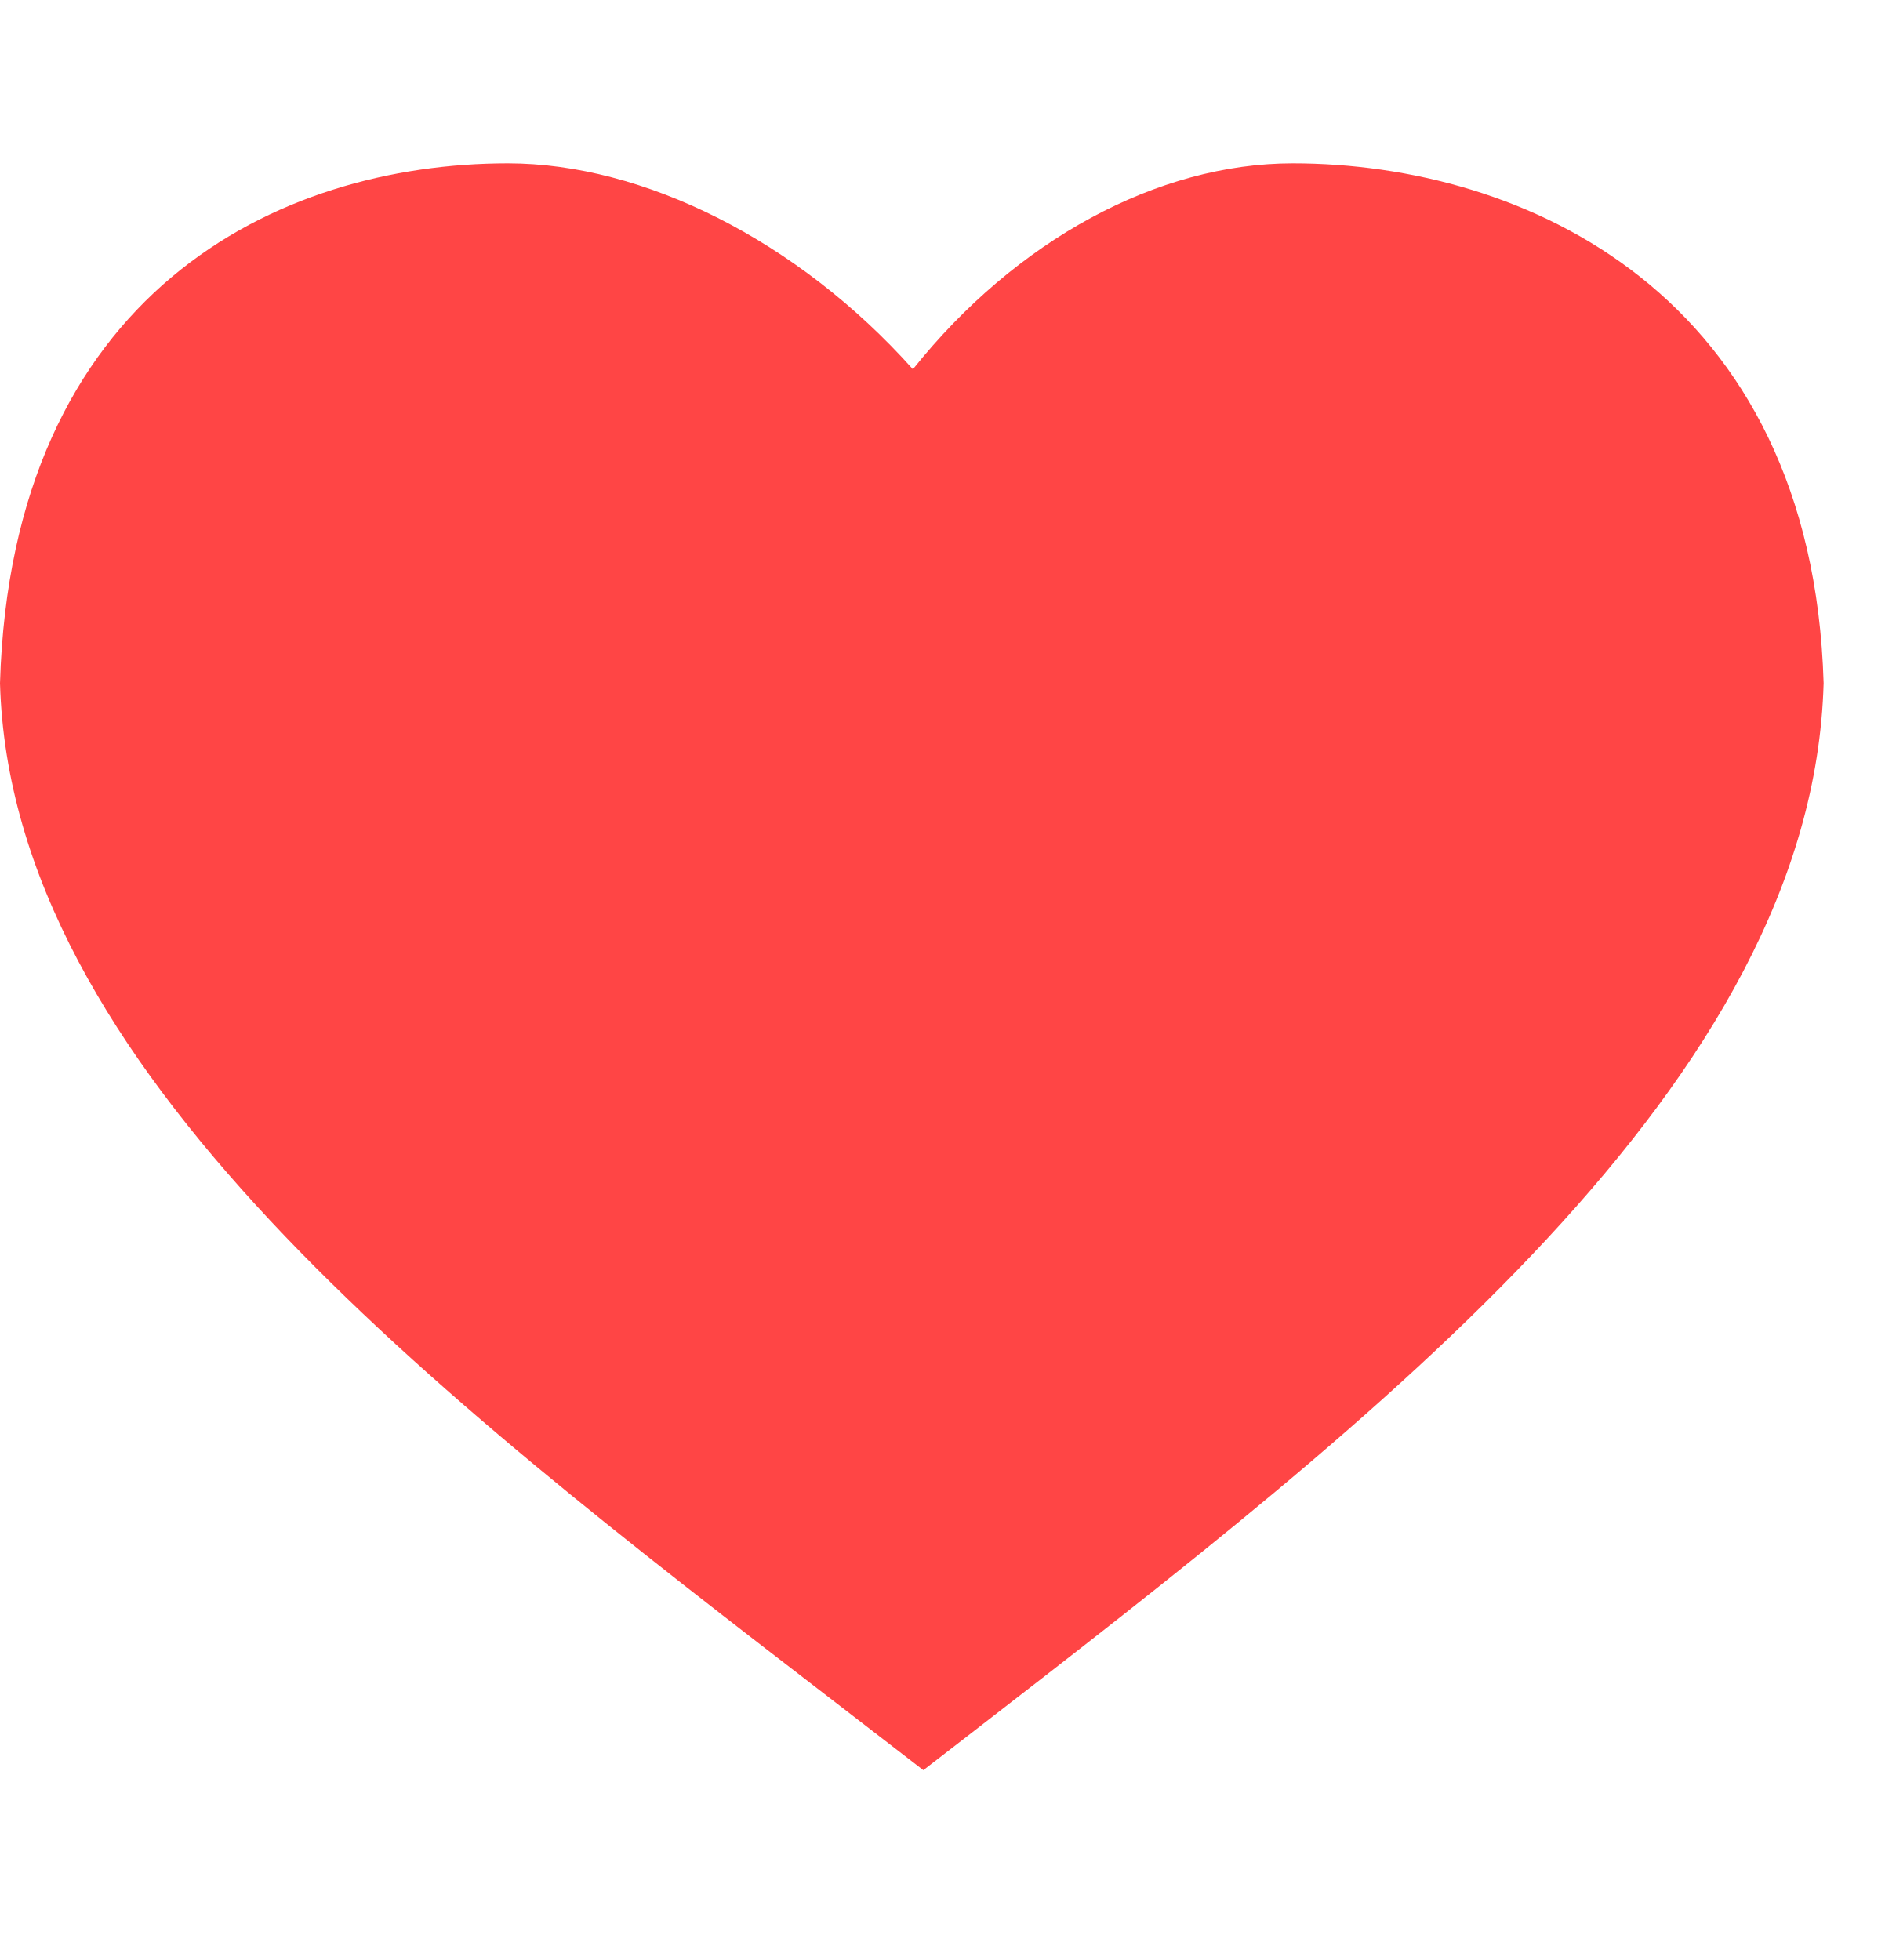
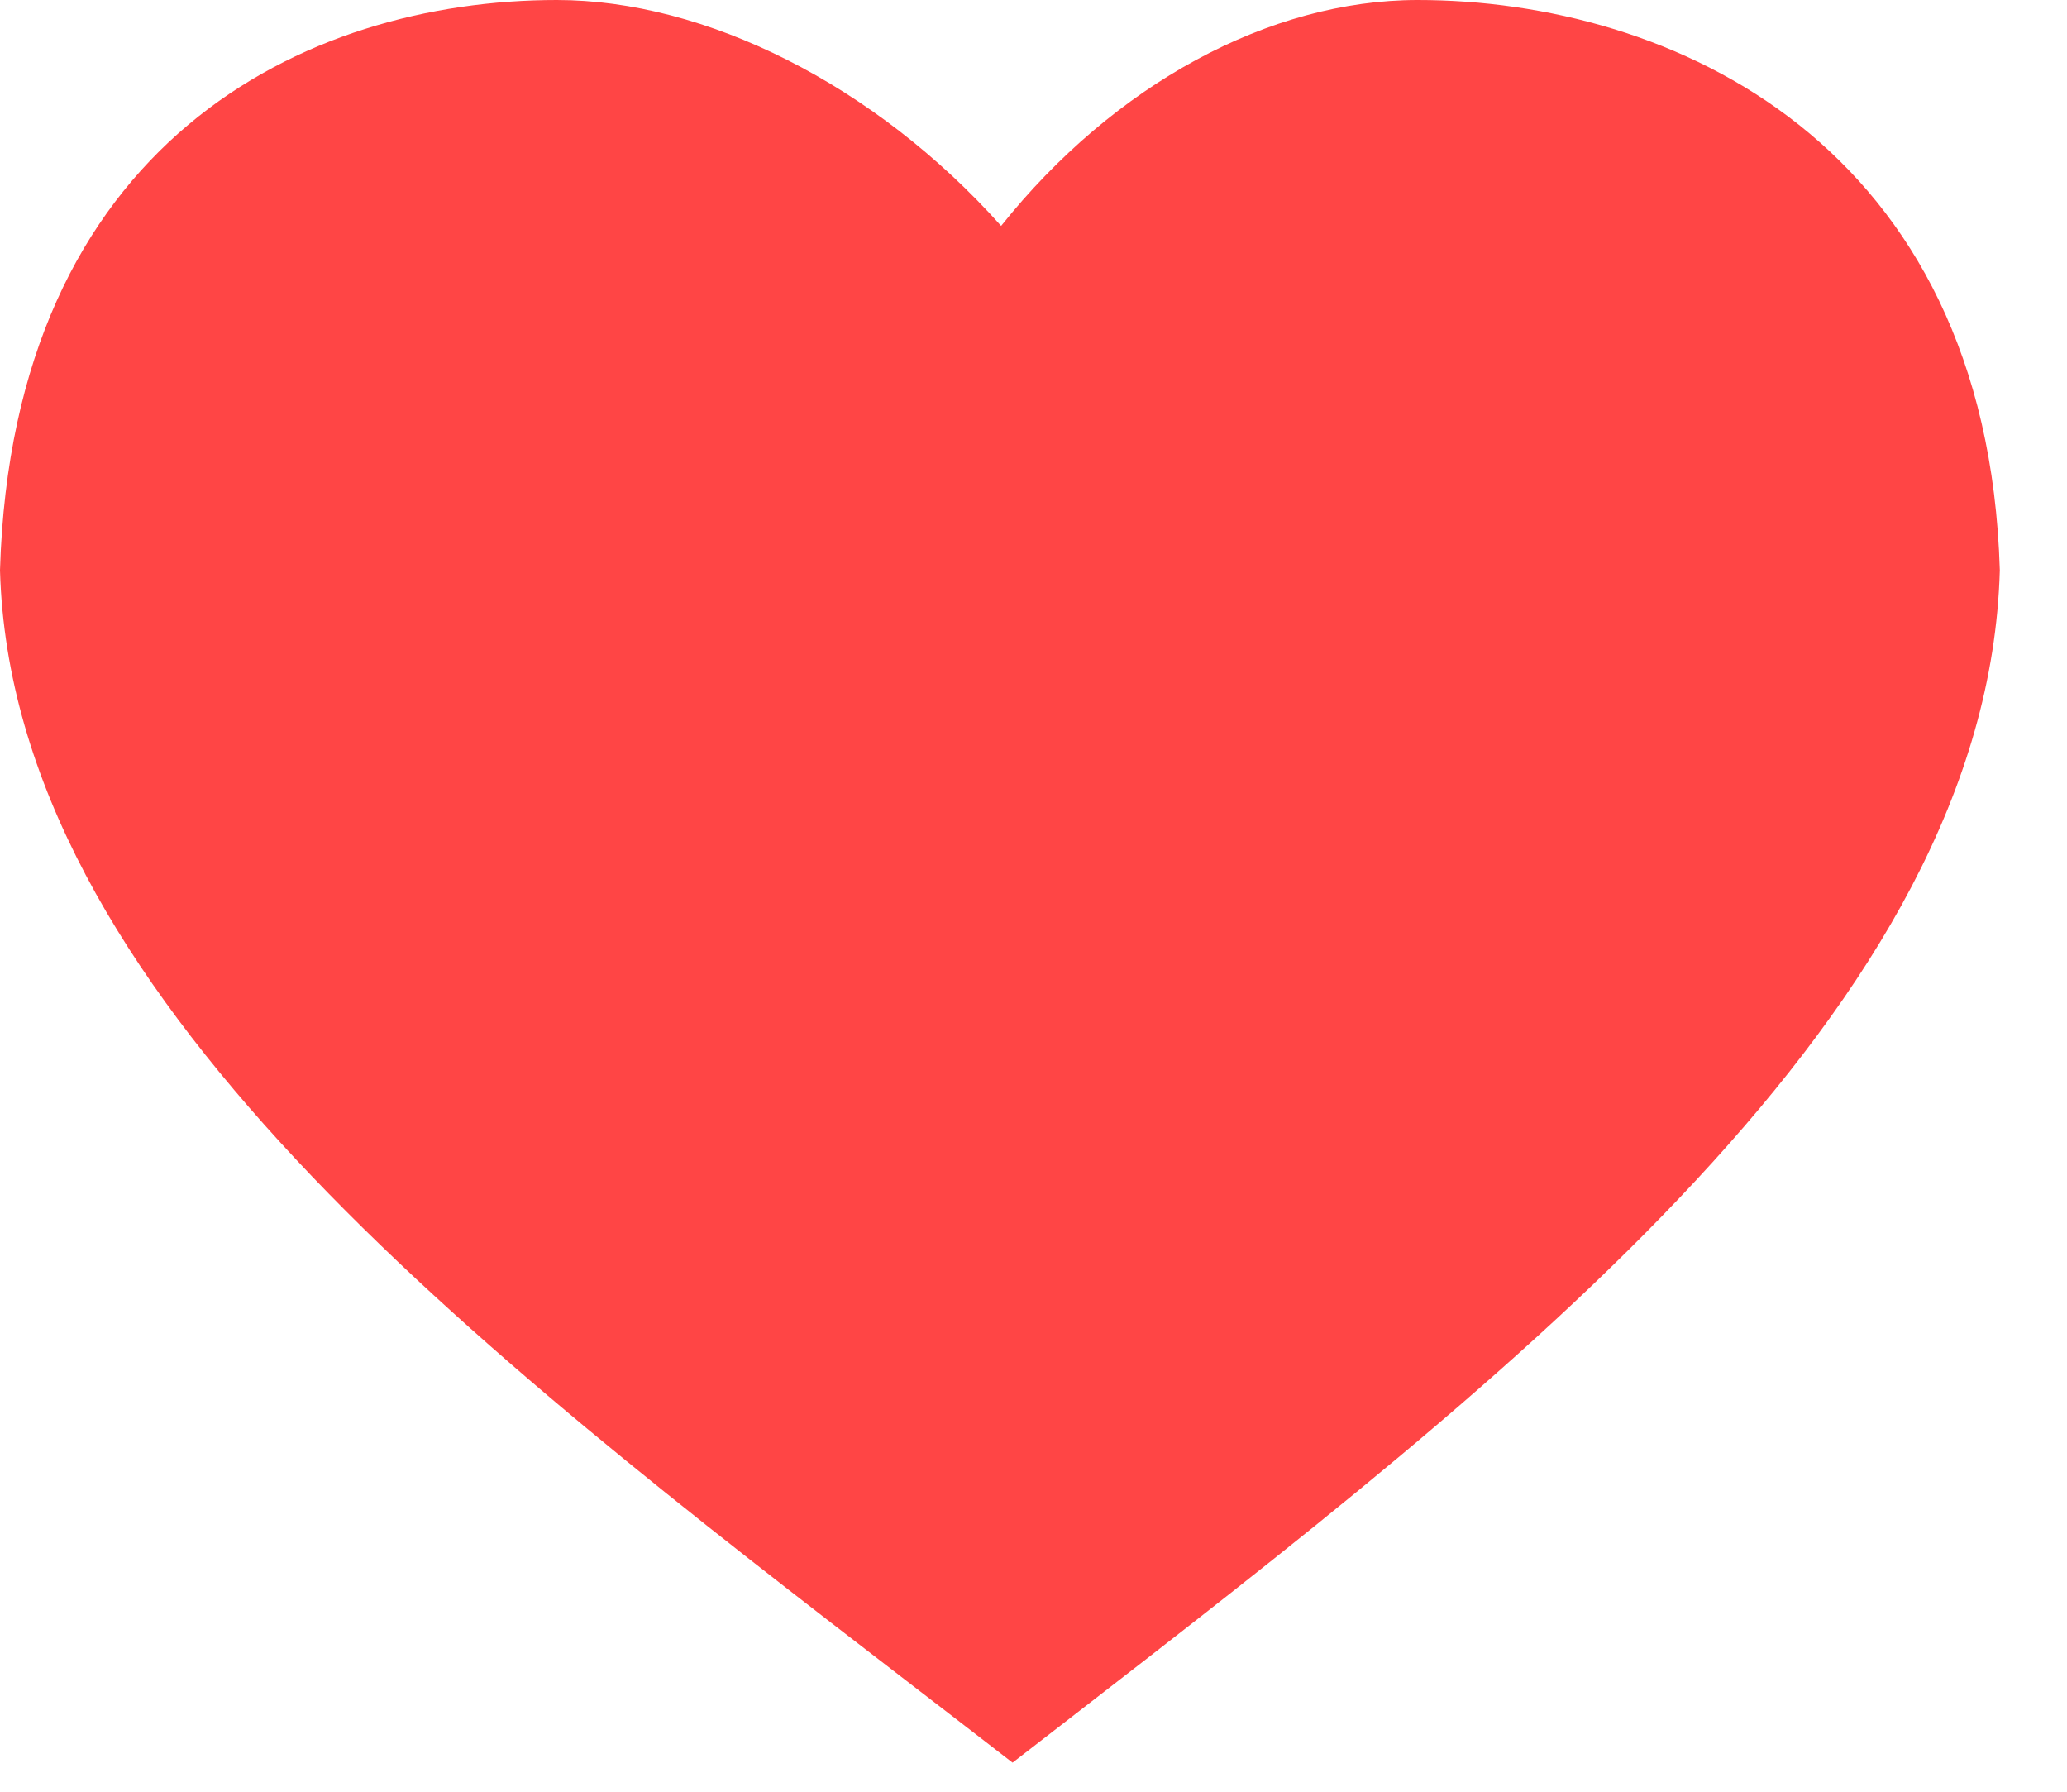
- <svg xmlns="http://www.w3.org/2000/svg" width="25" height="26" viewBox="0 0 30 26" fill="none">
+ <svg xmlns="http://www.w3.org/2000/svg" width="30" height="26" viewBox="0 0 30 26" fill="none">
  <path fill-rule="evenodd" clip-rule="evenodd" d="M14.53 3.278C12.696 1.225 10.233 0 8.083 0C4.409 0 0.184 2.069 -8.96305e-08 8.275C0.171 14.399 6.86 19.546 13.264 24.474C13.744 24.843 14.222 25.211 14.696 25.578C14.696 25.578 14.696 25.578 14.696 25.578C14.696 25.578 14.696 25.578 14.696 25.578C14.931 25.396 15.165 25.215 15.401 25.033C21.991 19.934 28.847 14.631 29.025 8.275C28.841 2.069 24.248 0 20.575 0C18.424 0 16.169 1.225 14.53 3.278Z" fill="#FF4545" />
</svg>
